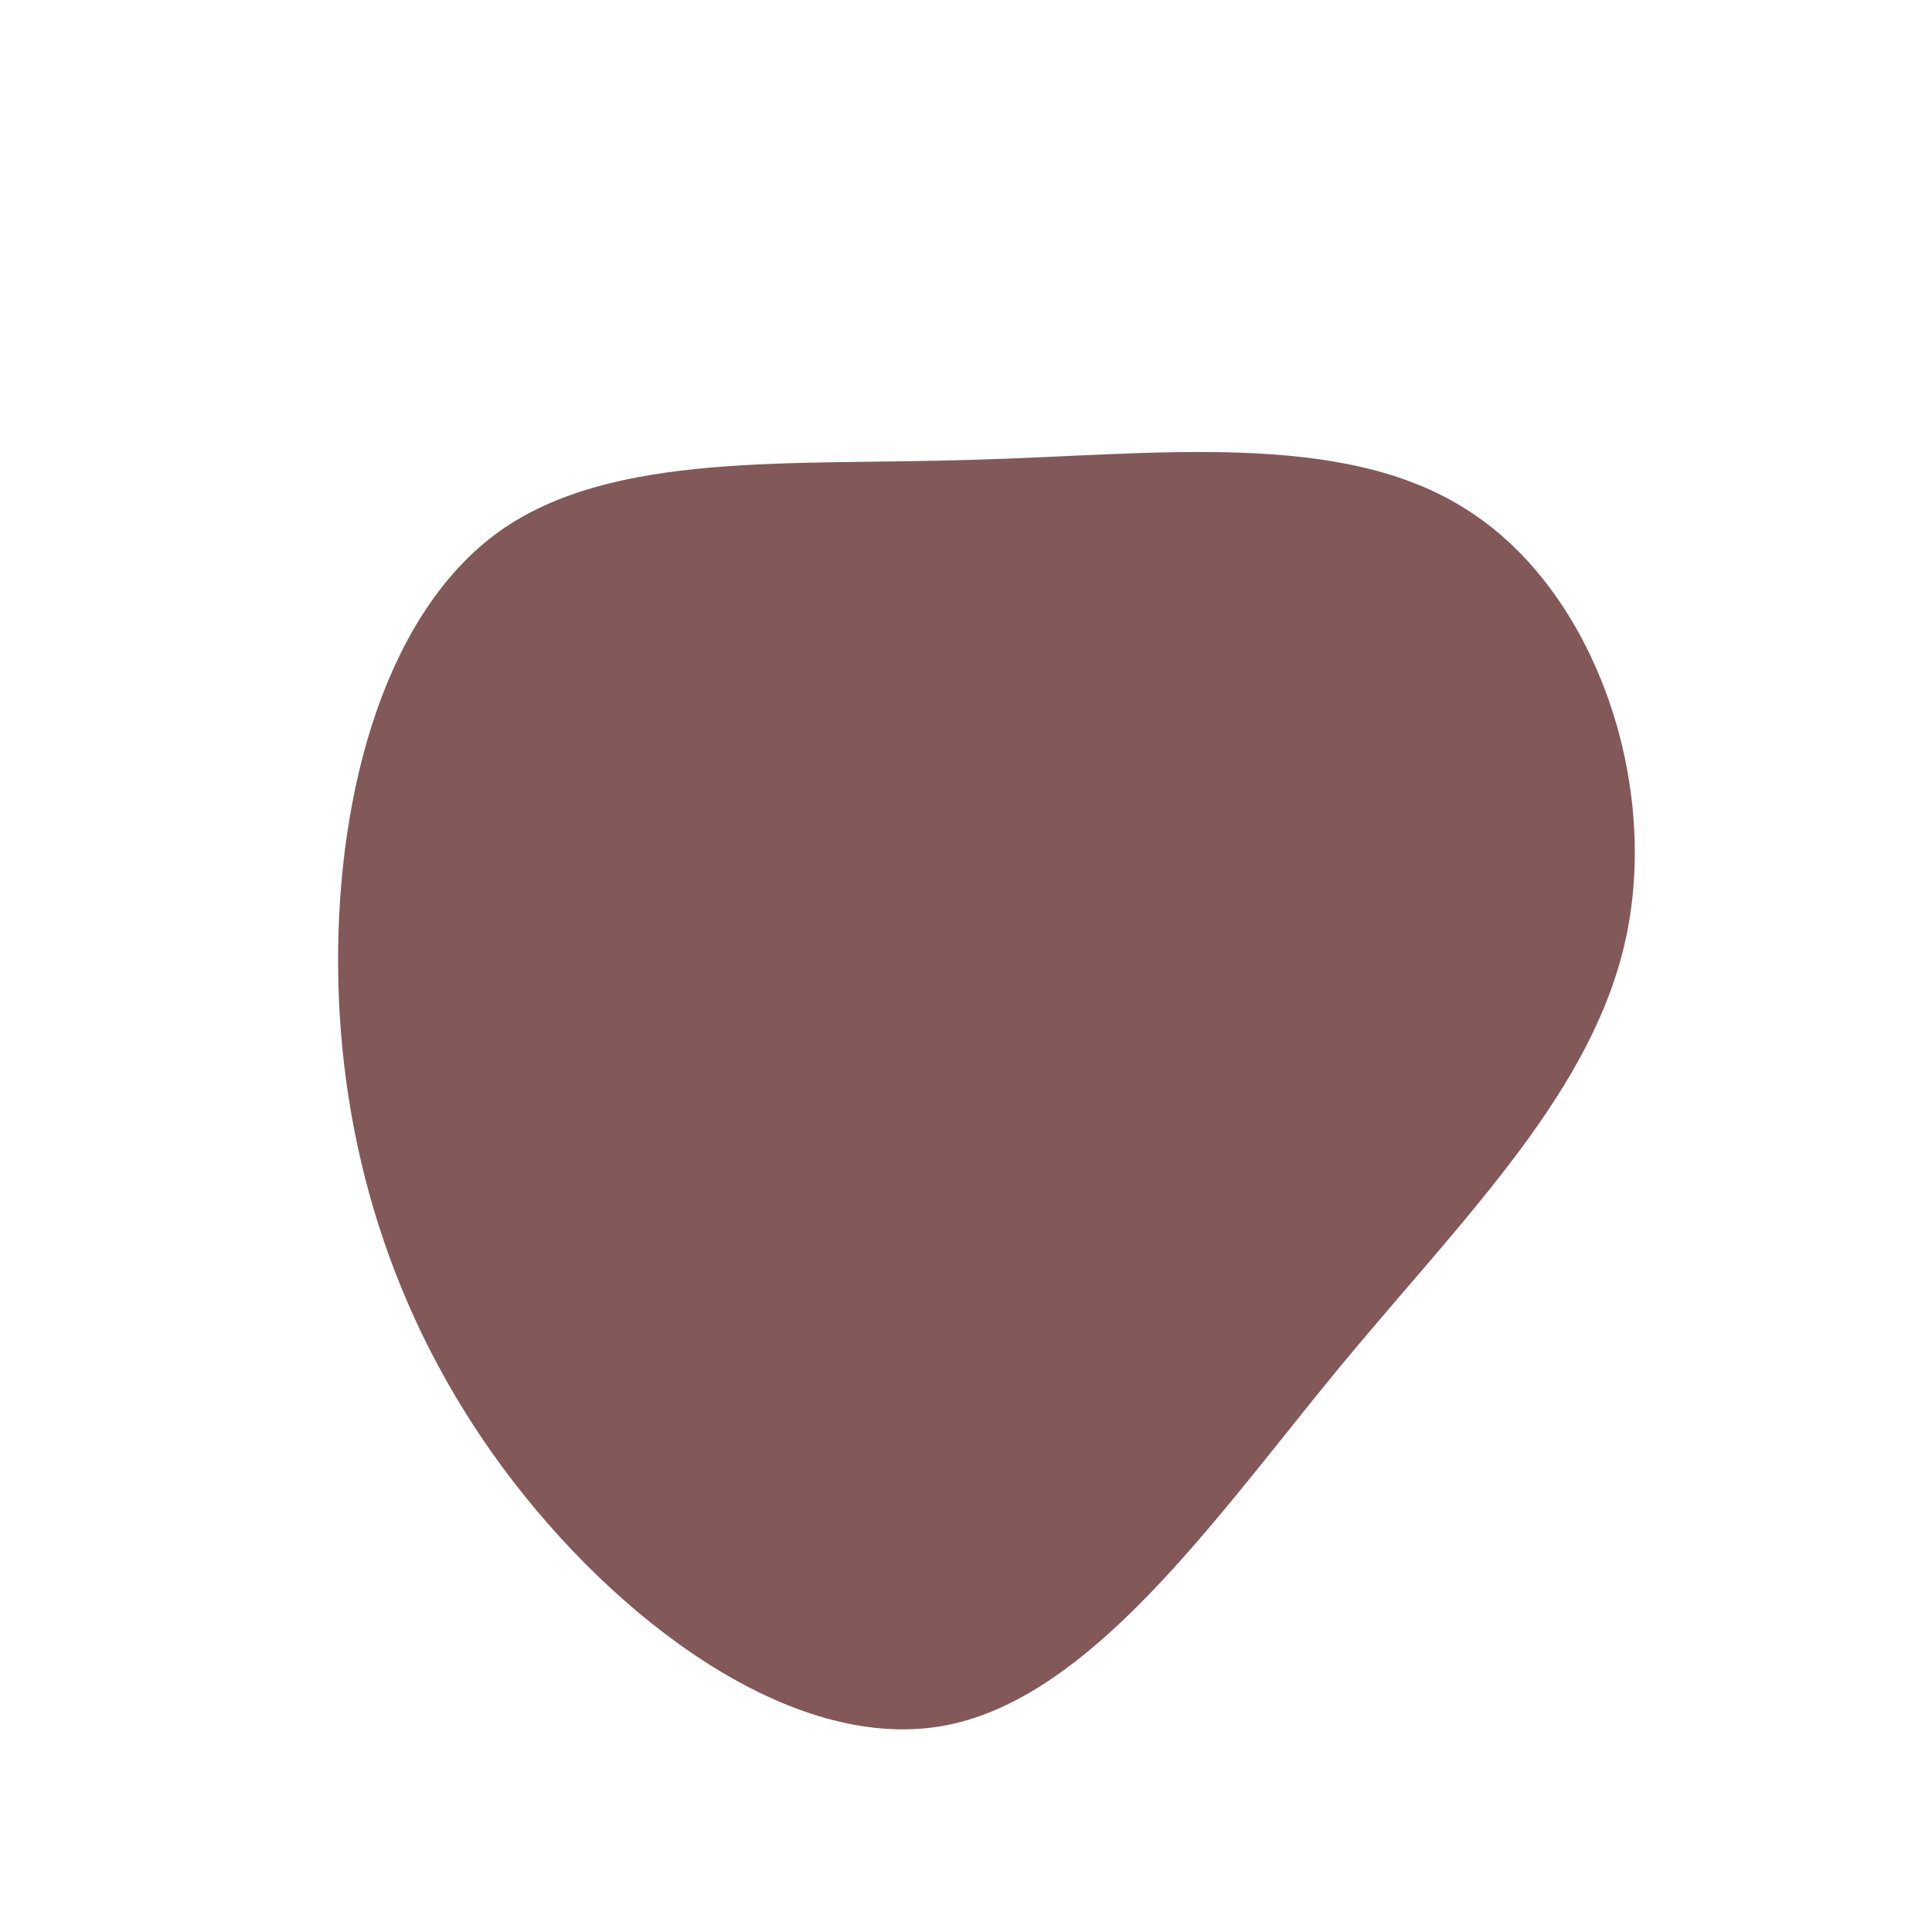
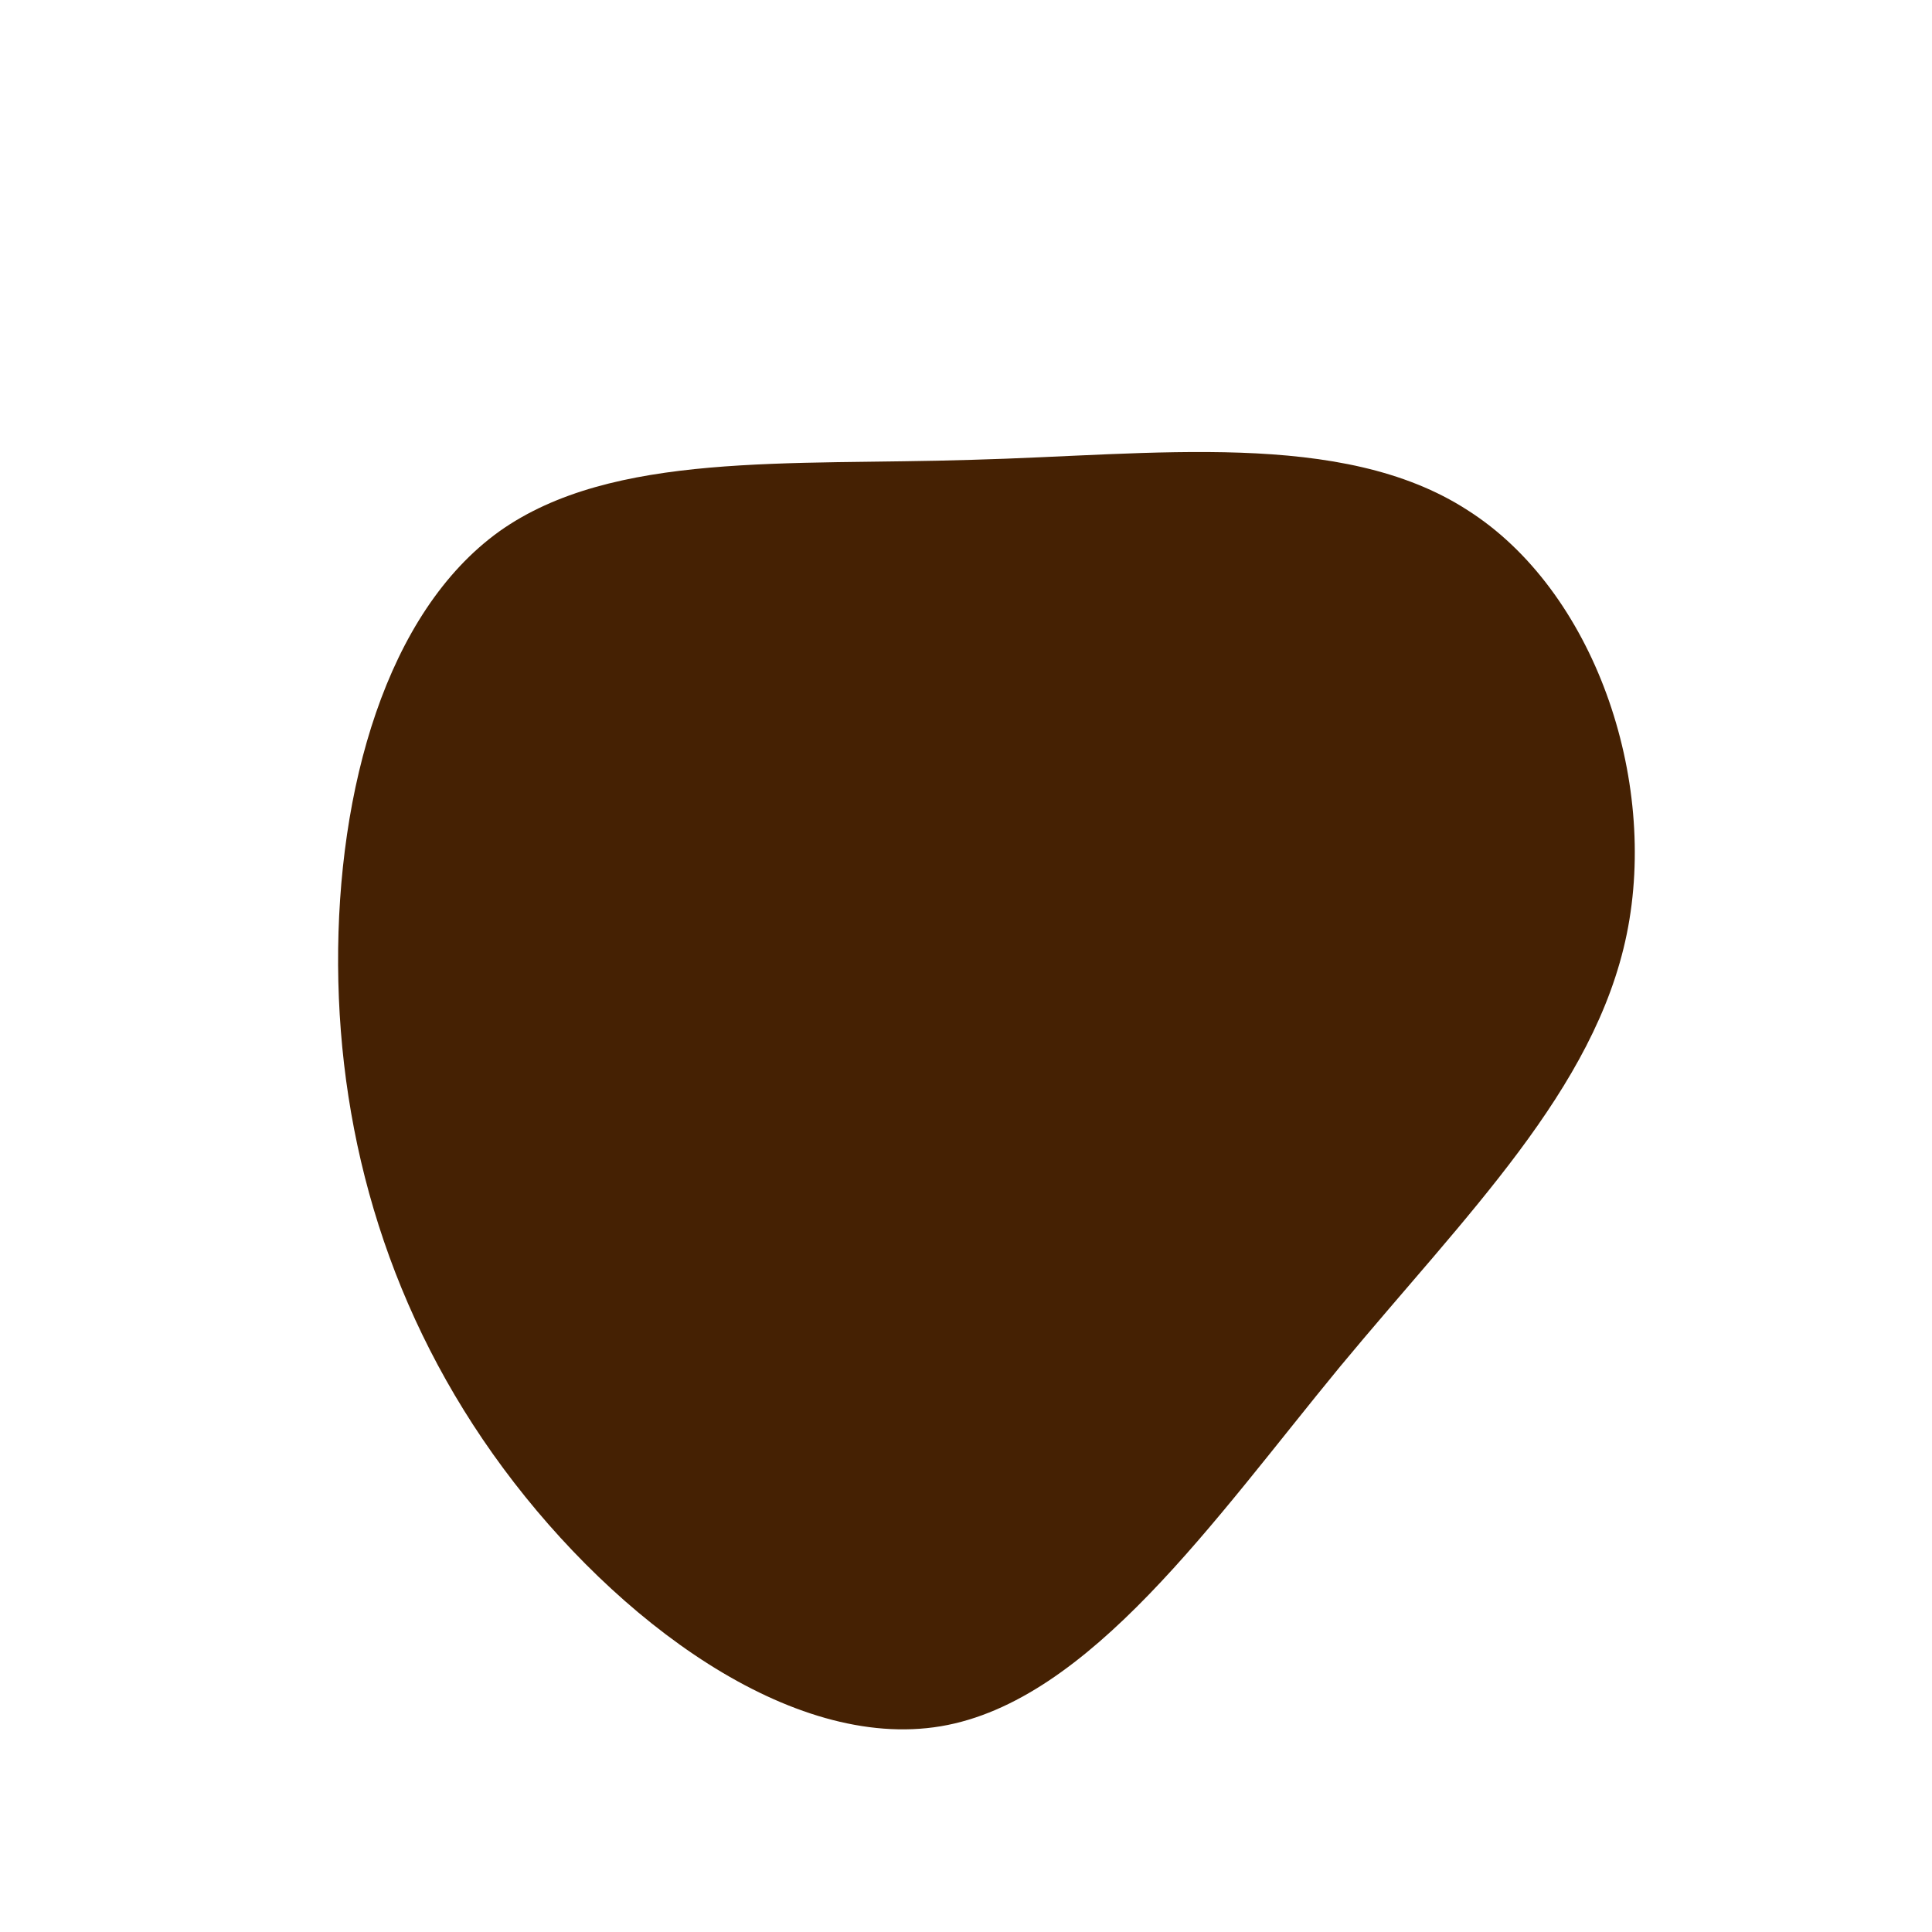
<svg xmlns="http://www.w3.org/2000/svg" viewBox="0 0 200 200">
-   <path fill="rgb(131, 88, 88)" d="M51.9,-47.2C65,-38.9,71.7,-19.4,68.4,-3.3C65.1,12.8,51.8,25.7,38.7,41.5C25.7,57.3,12.8,76.1,-2.6,78.7C-18.1,81.3,-36.2,67.8,-47.9,52C-59.6,36.2,-64.9,18.1,-65,-0.1C-65.1,-18.3,-60,-36.6,-48.3,-45C-36.6,-53.3,-18.3,-51.8,0.6,-52.4C19.4,-52.9,38.9,-55.6,51.9,-47.2Z" transform="translate(100 100)" />
+   <path fill="#452103" d="M51.9,-47.2C65,-38.9,71.7,-19.4,68.4,-3.3C65.1,12.8,51.8,25.7,38.7,41.5C25.7,57.3,12.8,76.1,-2.6,78.7C-18.1,81.3,-36.2,67.8,-47.9,52C-59.6,36.2,-64.9,18.1,-65,-0.1C-65.1,-18.3,-60,-36.6,-48.3,-45C-36.6,-53.3,-18.3,-51.8,0.6,-52.4C19.4,-52.9,38.9,-55.6,51.9,-47.2Z" transform="translate(100 100)" />
</svg>
